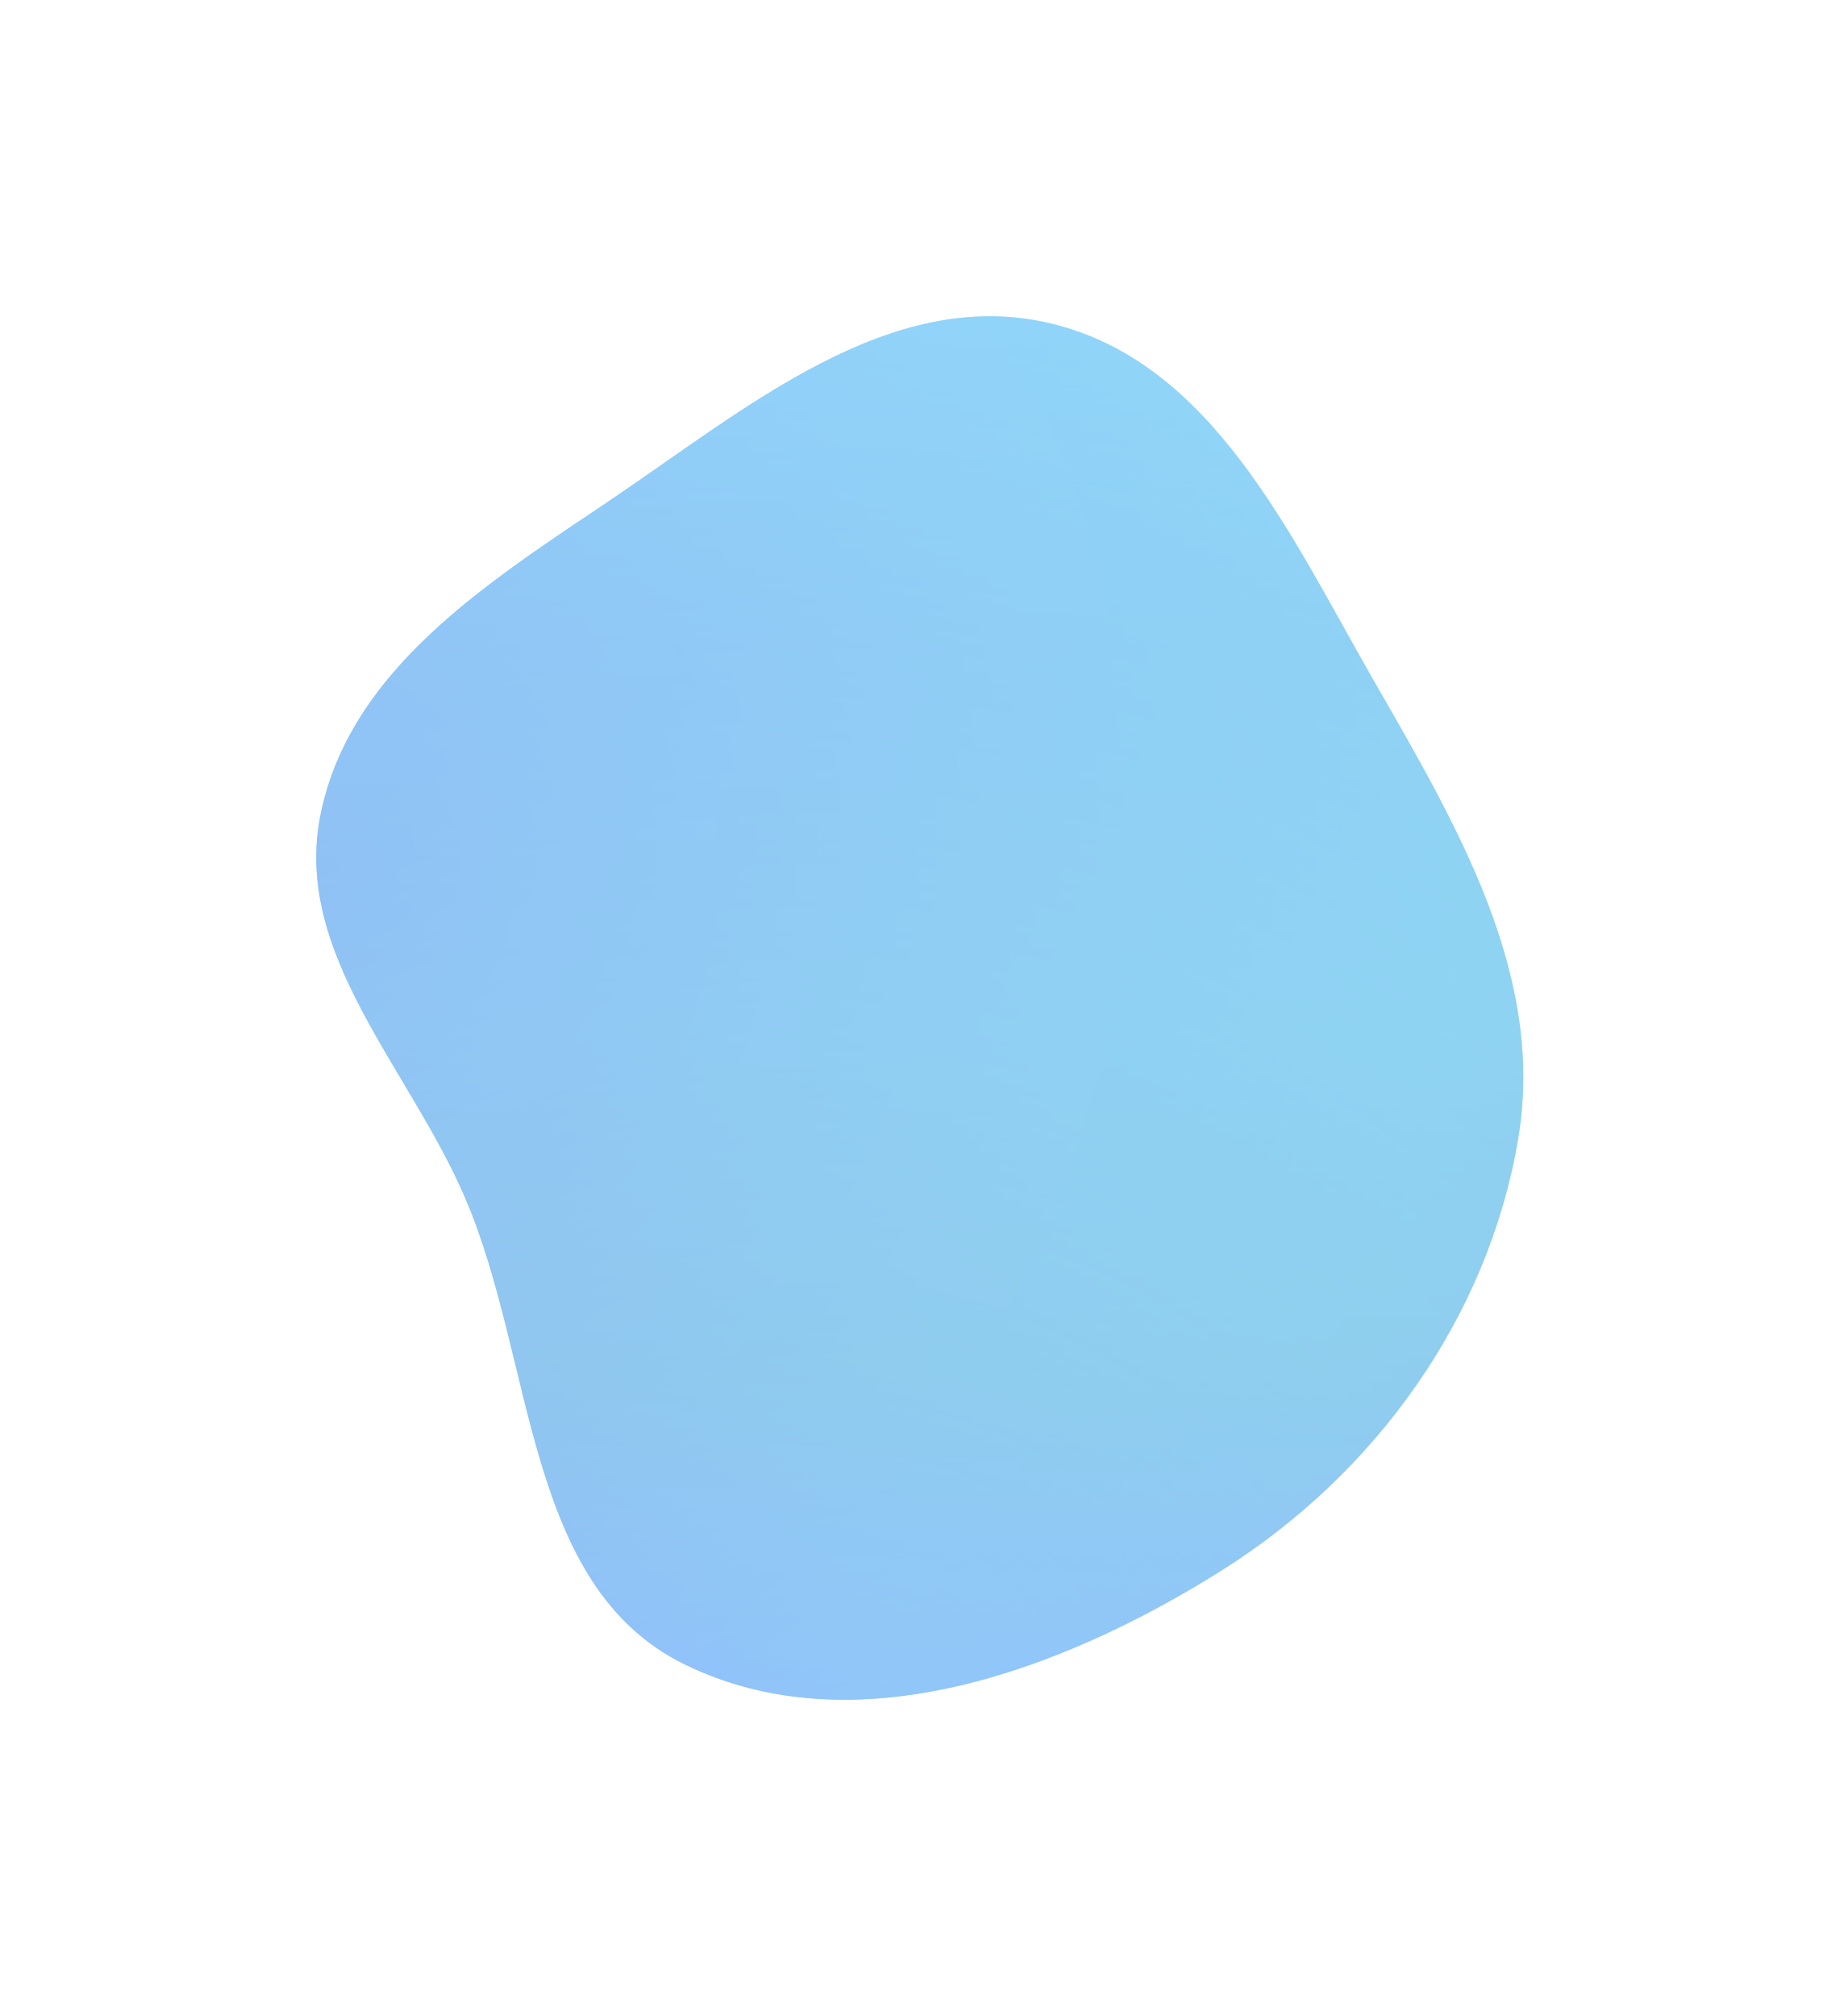
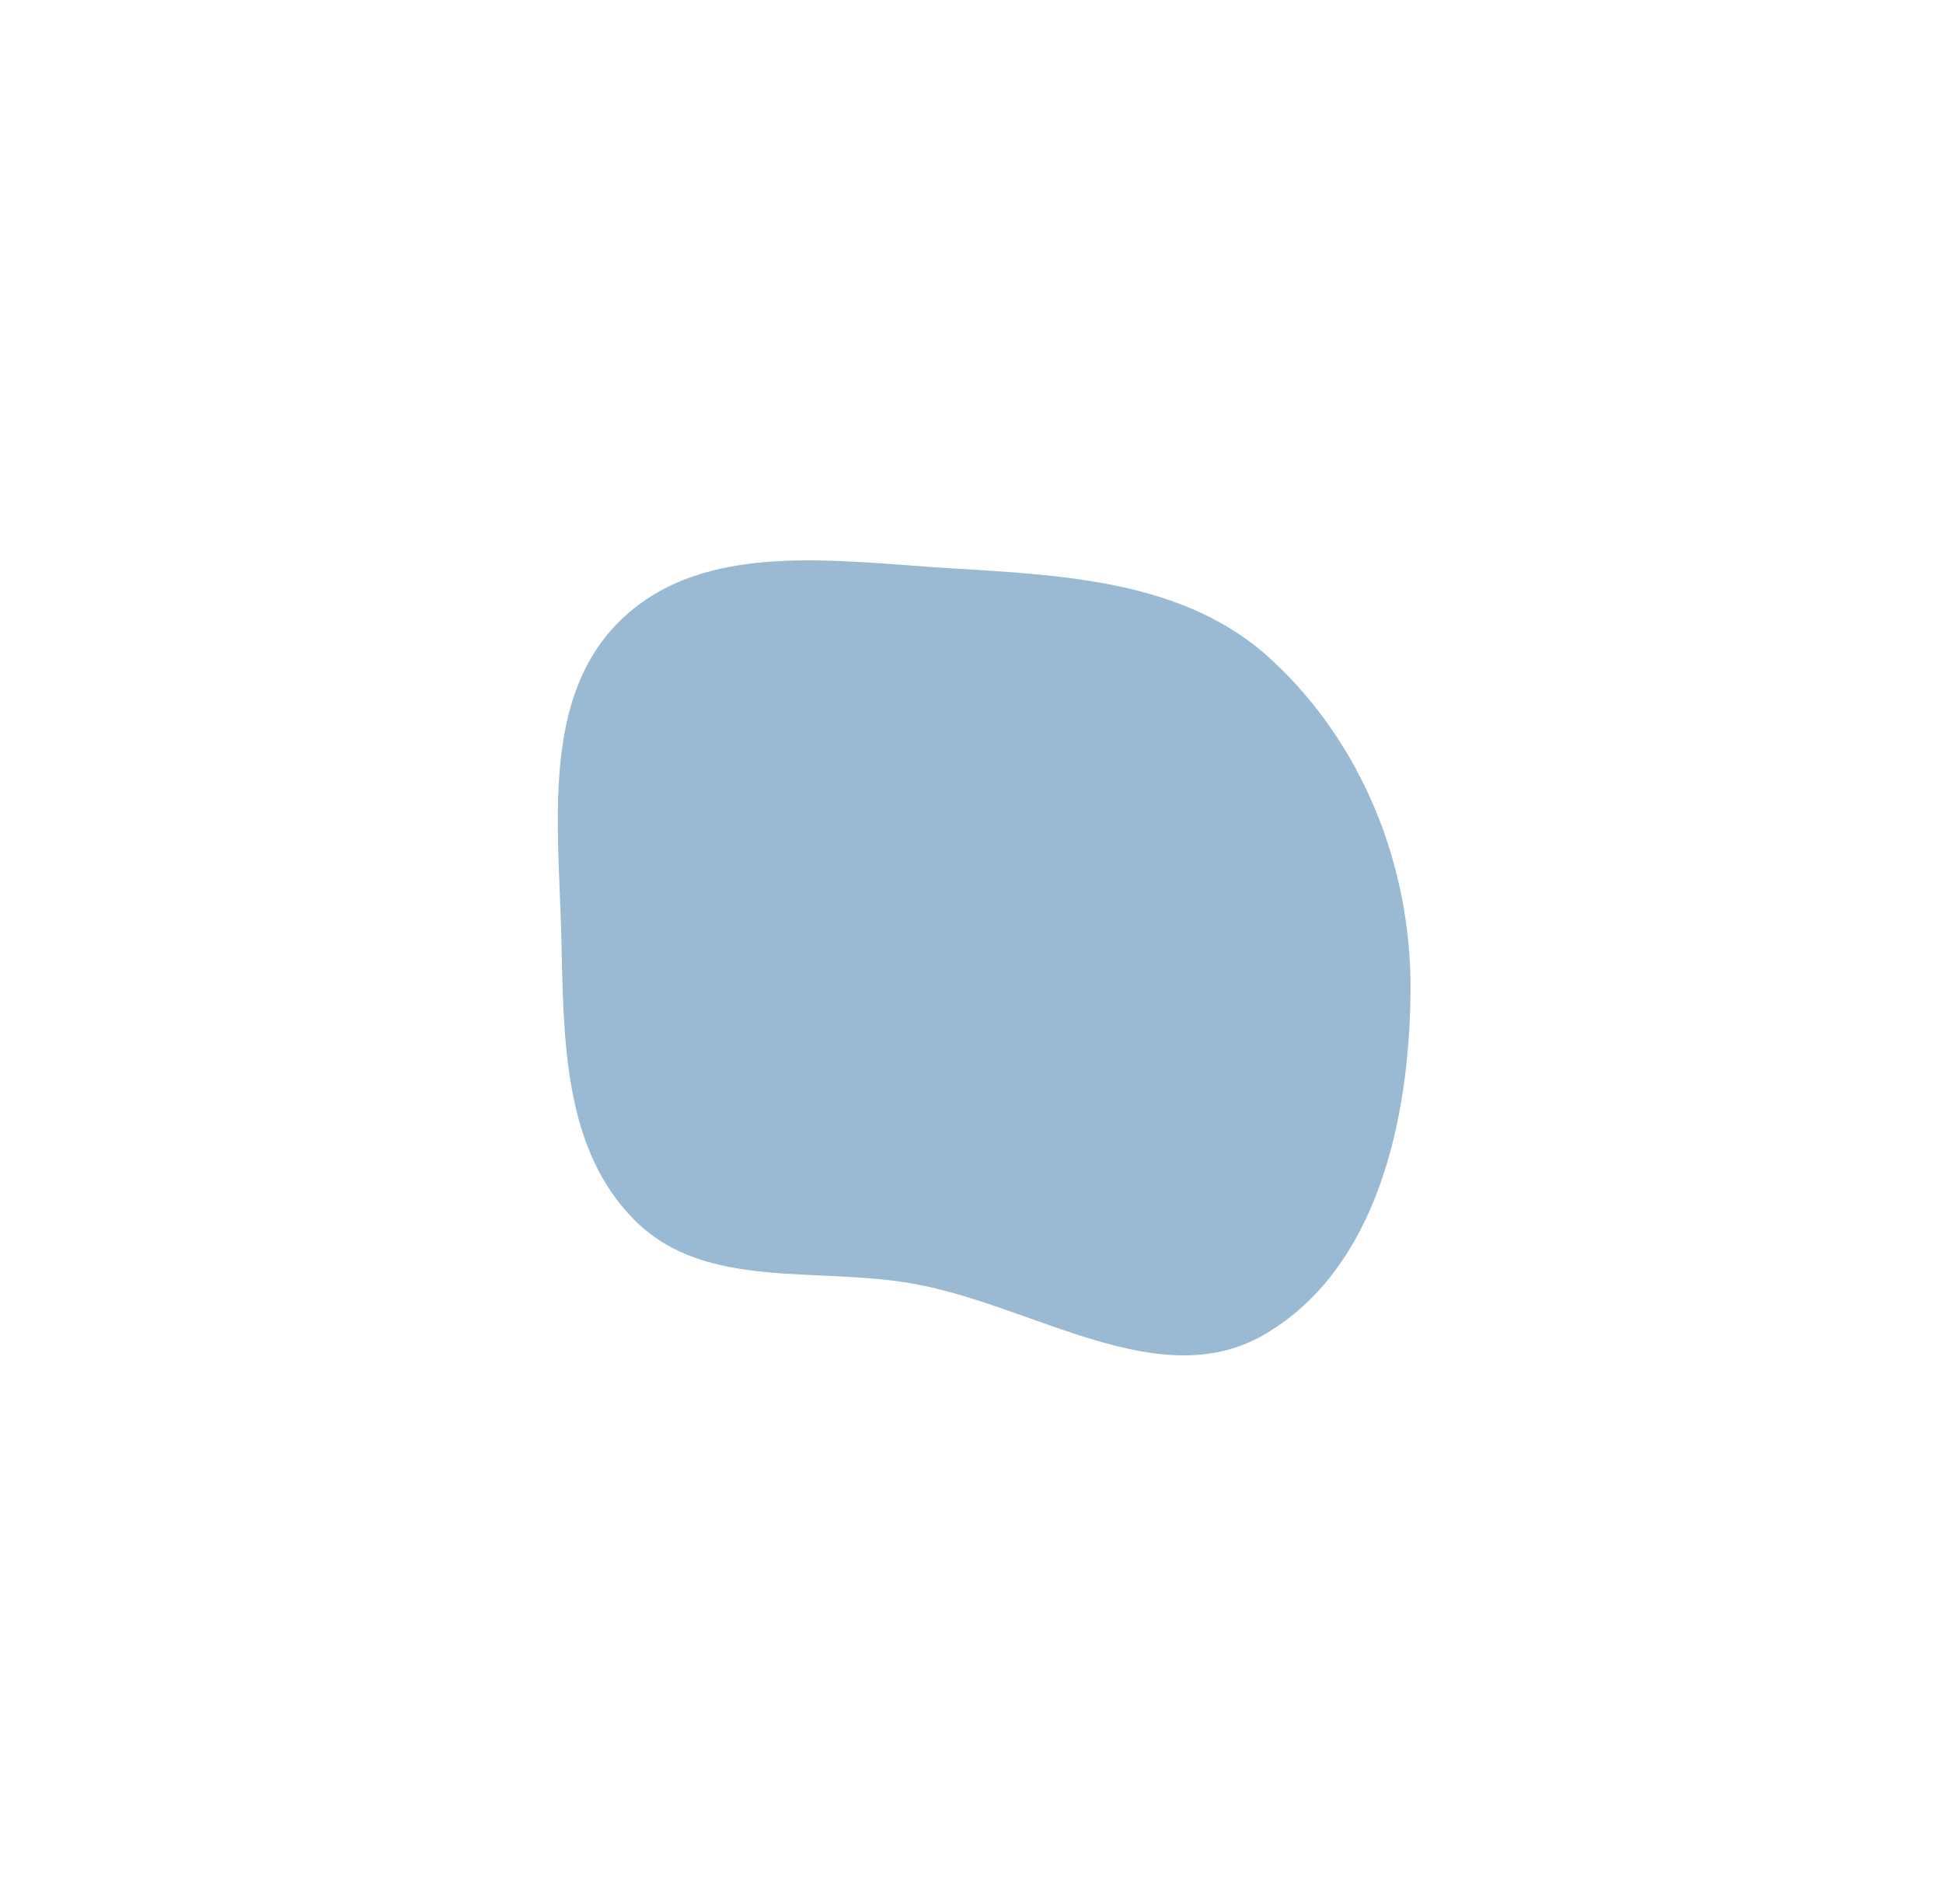
- <svg xmlns="http://www.w3.org/2000/svg" width="872.545" height="956.16" viewBox="0 0 872.545 956.16">
-   <defs>
-     <linearGradient id="linear-gradient" x1="0.5" x2="0.5" y2="1" gradientUnits="objectBoundingBox">
-       <stop offset="0" stop-color="#14ecec" />
-       <stop offset="0.241" stop-color="#13bbdd" />
-       <stop offset="0.517" stop-color="#13a2d6" />
-       <stop offset="0.764" stop-color="#1270c7" />
-       <stop offset="1" stop-color="#192afc" />
-     </linearGradient>
-     <radialGradient id="radial-gradient" cx="0" cy="0.398" r="0.931" gradientTransform="matrix(0.63, 0.776, -0.821, 0.666, 0.327, 0.133)" gradientUnits="objectBoundingBox">
-       <stop offset="0" stop-color="#192afc" />
-       <stop offset="1" stop-color="#14ecec" />
-     </radialGradient>
-     <radialGradient id="radial-gradient-2" cx="0.447" cy="1" r="1.003" gradientTransform="matrix(0.035, -0.999, 1.312, 0.046, -0.881, 1.4)" gradientUnits="objectBoundingBox">
-       <stop offset="0" stop-color="#14ecec" />
-       <stop offset="1" stop-color="#192afc" />
-     </radialGradient>
-   </defs>
-   <g id="Group_312" data-name="Group 312" transform="translate(-990 89.158)" opacity="0.473" style="isolation: isolate">
-     <path id="Vector" d="M570.064,390.441c-14.408,84.719-67.8,158.573-140.567,204.365-75.87,47.748-174.429,84.047-254.884,44.5C98.7,601.994,104.032,496.234,70.786,418.493,44.212,356.353-11.533,302.136,2.12,235.952,16.256,167.421,80.991,126.563,139.069,87.477c64.711-43.55,132.824-101.993,208.783-84.2,77.066,18.052,114.113,100.442,153.5,169.06C540.8,241.068,583.35,312.325,570.064,390.441Z" transform="translate(1140 60.842)" fill-rule="evenodd" fill="url(#linear-gradient)" />
-     <path id="Vector-2" data-name="Vector" d="M570.064,390.441c-14.408,84.719-67.8,158.573-140.567,204.365-75.87,47.748-174.429,84.047-254.884,44.5C98.7,601.994,104.032,496.234,70.786,418.493,44.212,356.353-11.533,302.136,2.12,235.952,16.256,167.421,80.991,126.563,139.069,87.477c64.711-43.55,132.824-101.993,208.783-84.2,77.066,18.052,114.113,100.442,153.5,169.06C540.8,241.068,583.35,312.325,570.064,390.441Z" transform="translate(1140 60.842)" fill-rule="evenodd" opacity="0.299" fill="url(#radial-gradient)" />
-     <path id="Vector-3" data-name="Vector" d="M570.064,390.441c-14.408,84.719-67.8,158.573-140.567,204.365-75.87,47.748-174.429,84.047-254.884,44.5C98.7,601.994,104.032,496.234,70.786,418.493,44.212,356.353-11.533,302.136,2.12,235.952,16.256,167.421,80.991,126.563,139.069,87.477c64.711-43.55,132.824-101.993,208.783-84.2,77.066,18.052,114.113,100.442,153.5,169.06C540.8,241.068,583.35,312.325,570.064,390.441Z" transform="translate(1140 60.842)" fill-rule="evenodd" opacity="0.305" fill="url(#radial-gradient-2)" />
-   </g>
+ <svg xmlns="http://www.w3.org/2000/svg" width="1615.724" height="1582.887" viewBox="0 0 1615.724 1582.887">
+   <path id="Vector" d="M682.758,475C665.513,577.9,601.6,667.609,514.505,723.229c-90.814,58-208.784,102.086-305.086,54.053C118.554,731.96,124.937,603.5,85.143,509.074,53.336,433.6-13.389,367.744,2.953,287.354c16.921-83.24,94.406-132.867,163.922-180.341C244.331,54.116,325.86-16.87,416.78,4.741c92.245,21.926,136.588,122,183.729,205.345C647.727,293.569,698.661,380.119,682.758,475Z" transform="translate(286.168 861.717) rotate(-57)" fill="#166298" fill-rule="evenodd" opacity="0.438" />
</svg>
